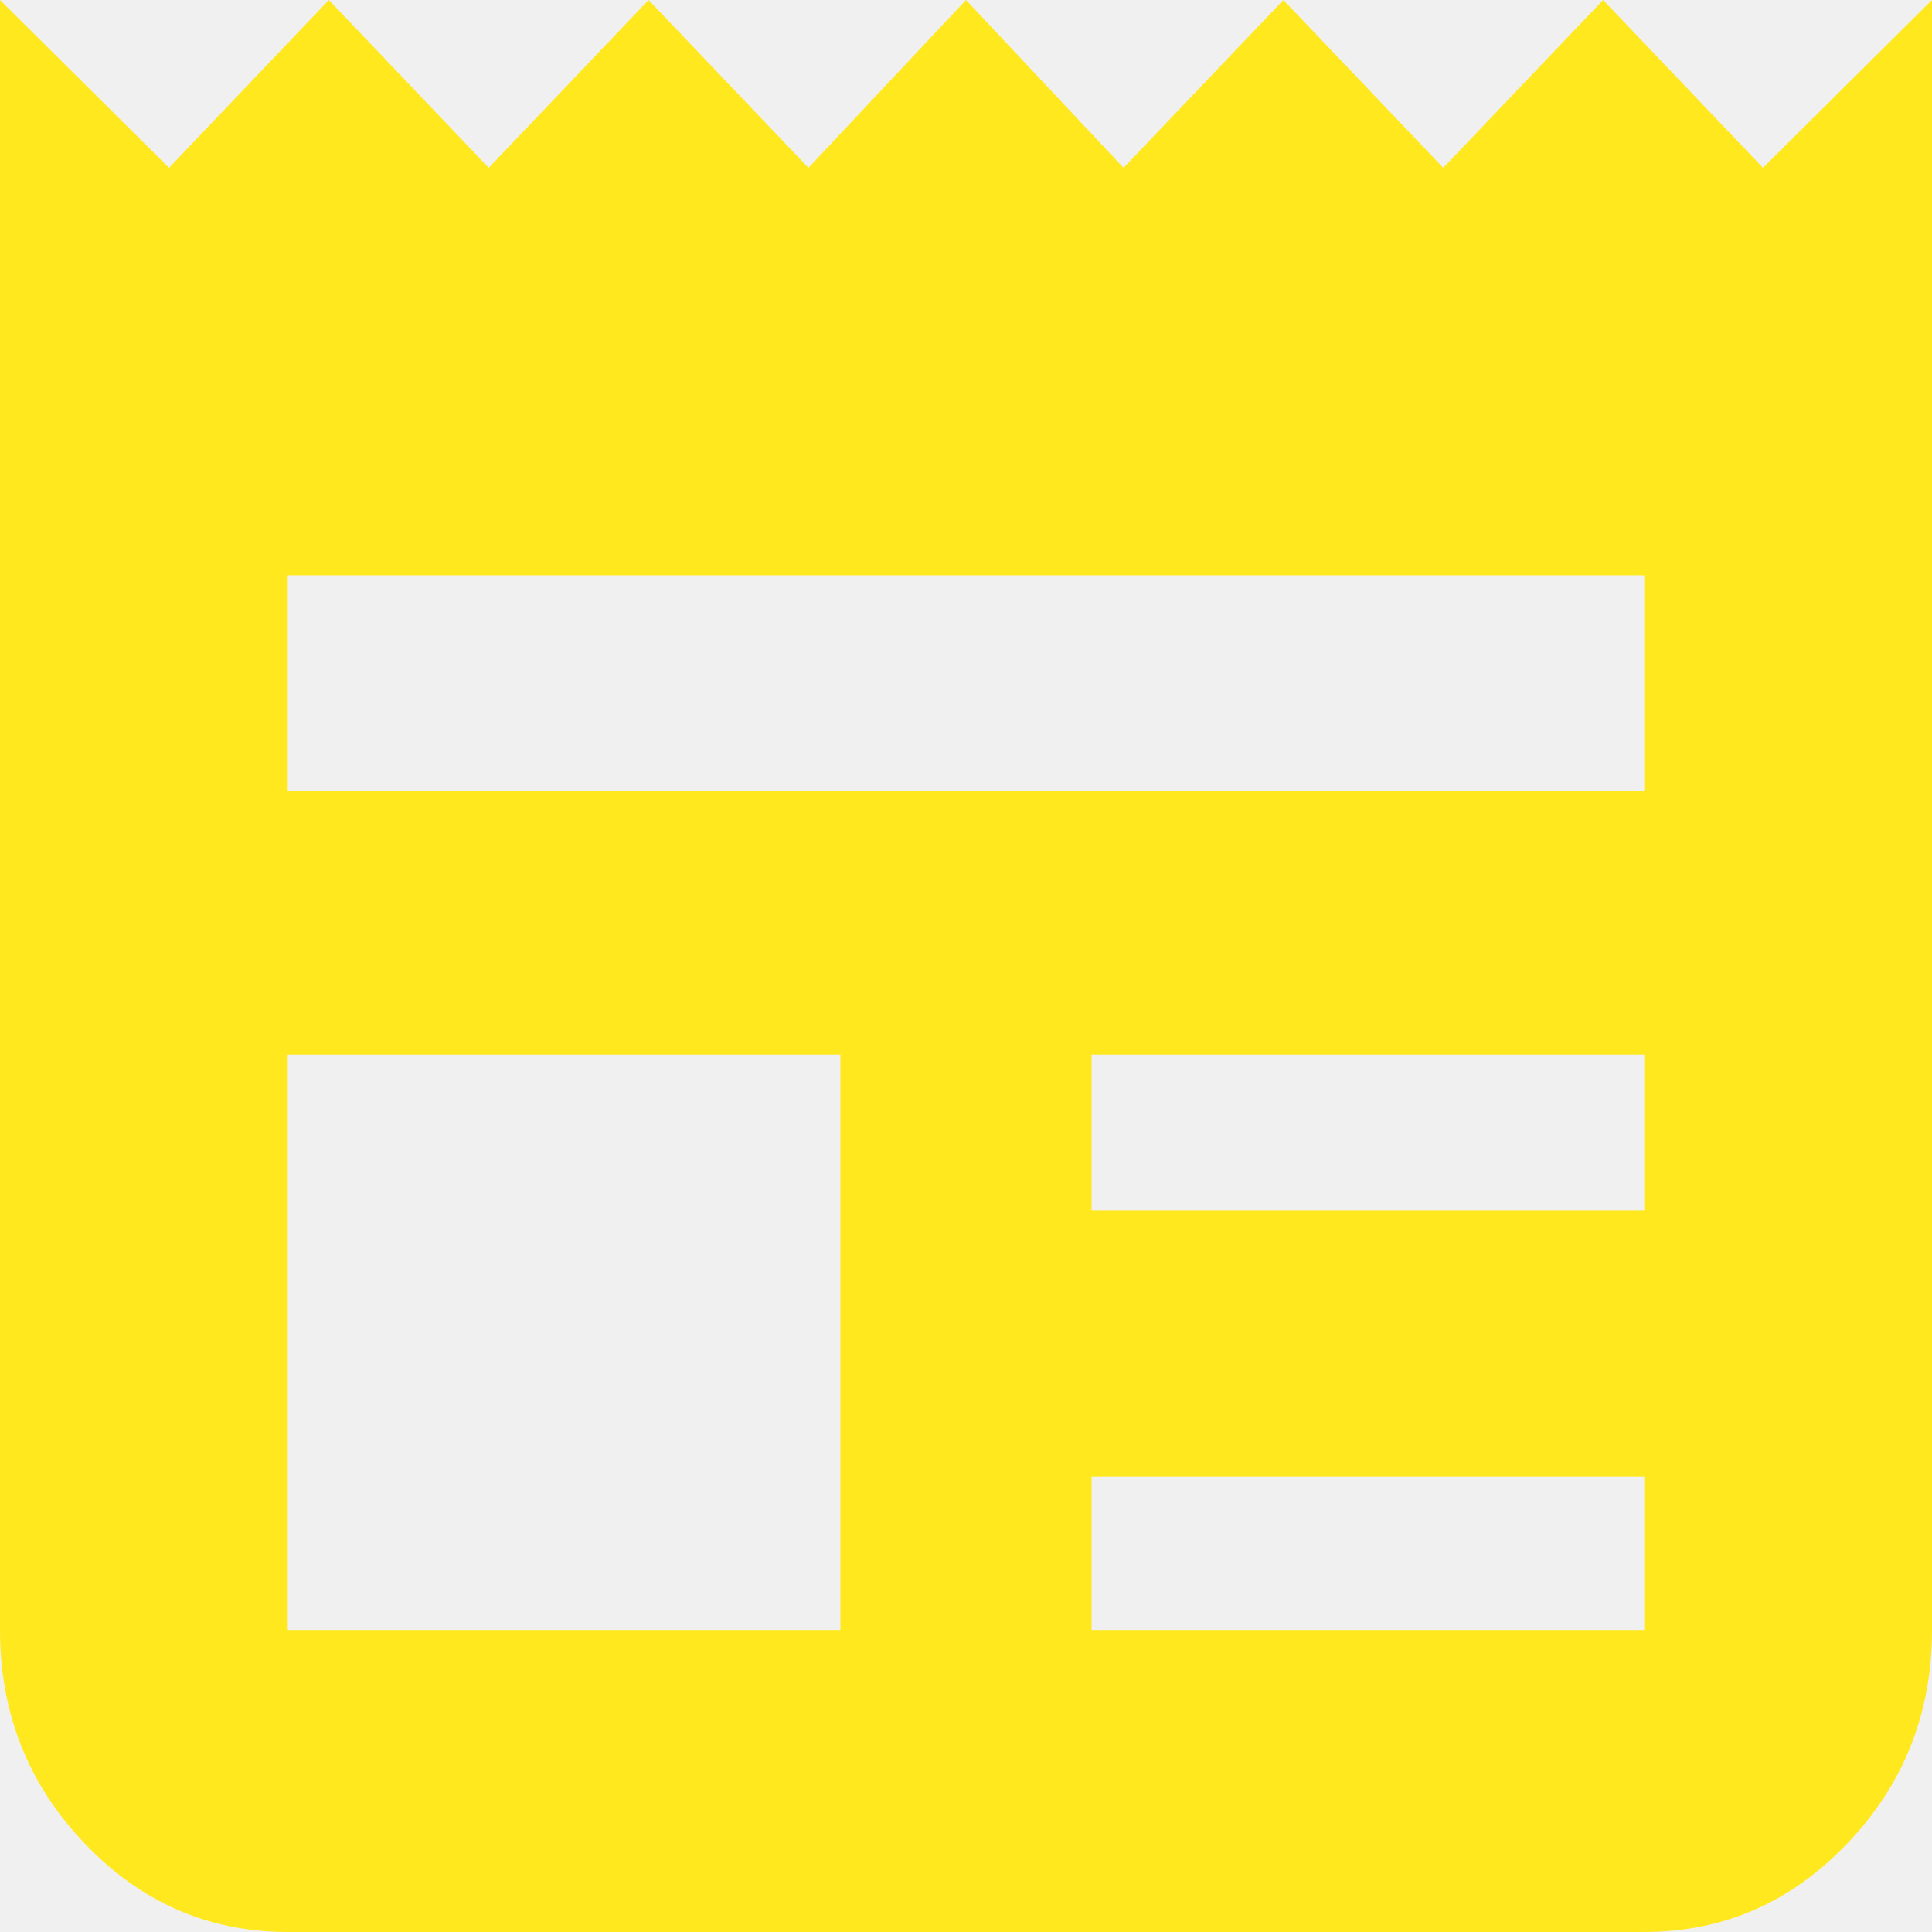
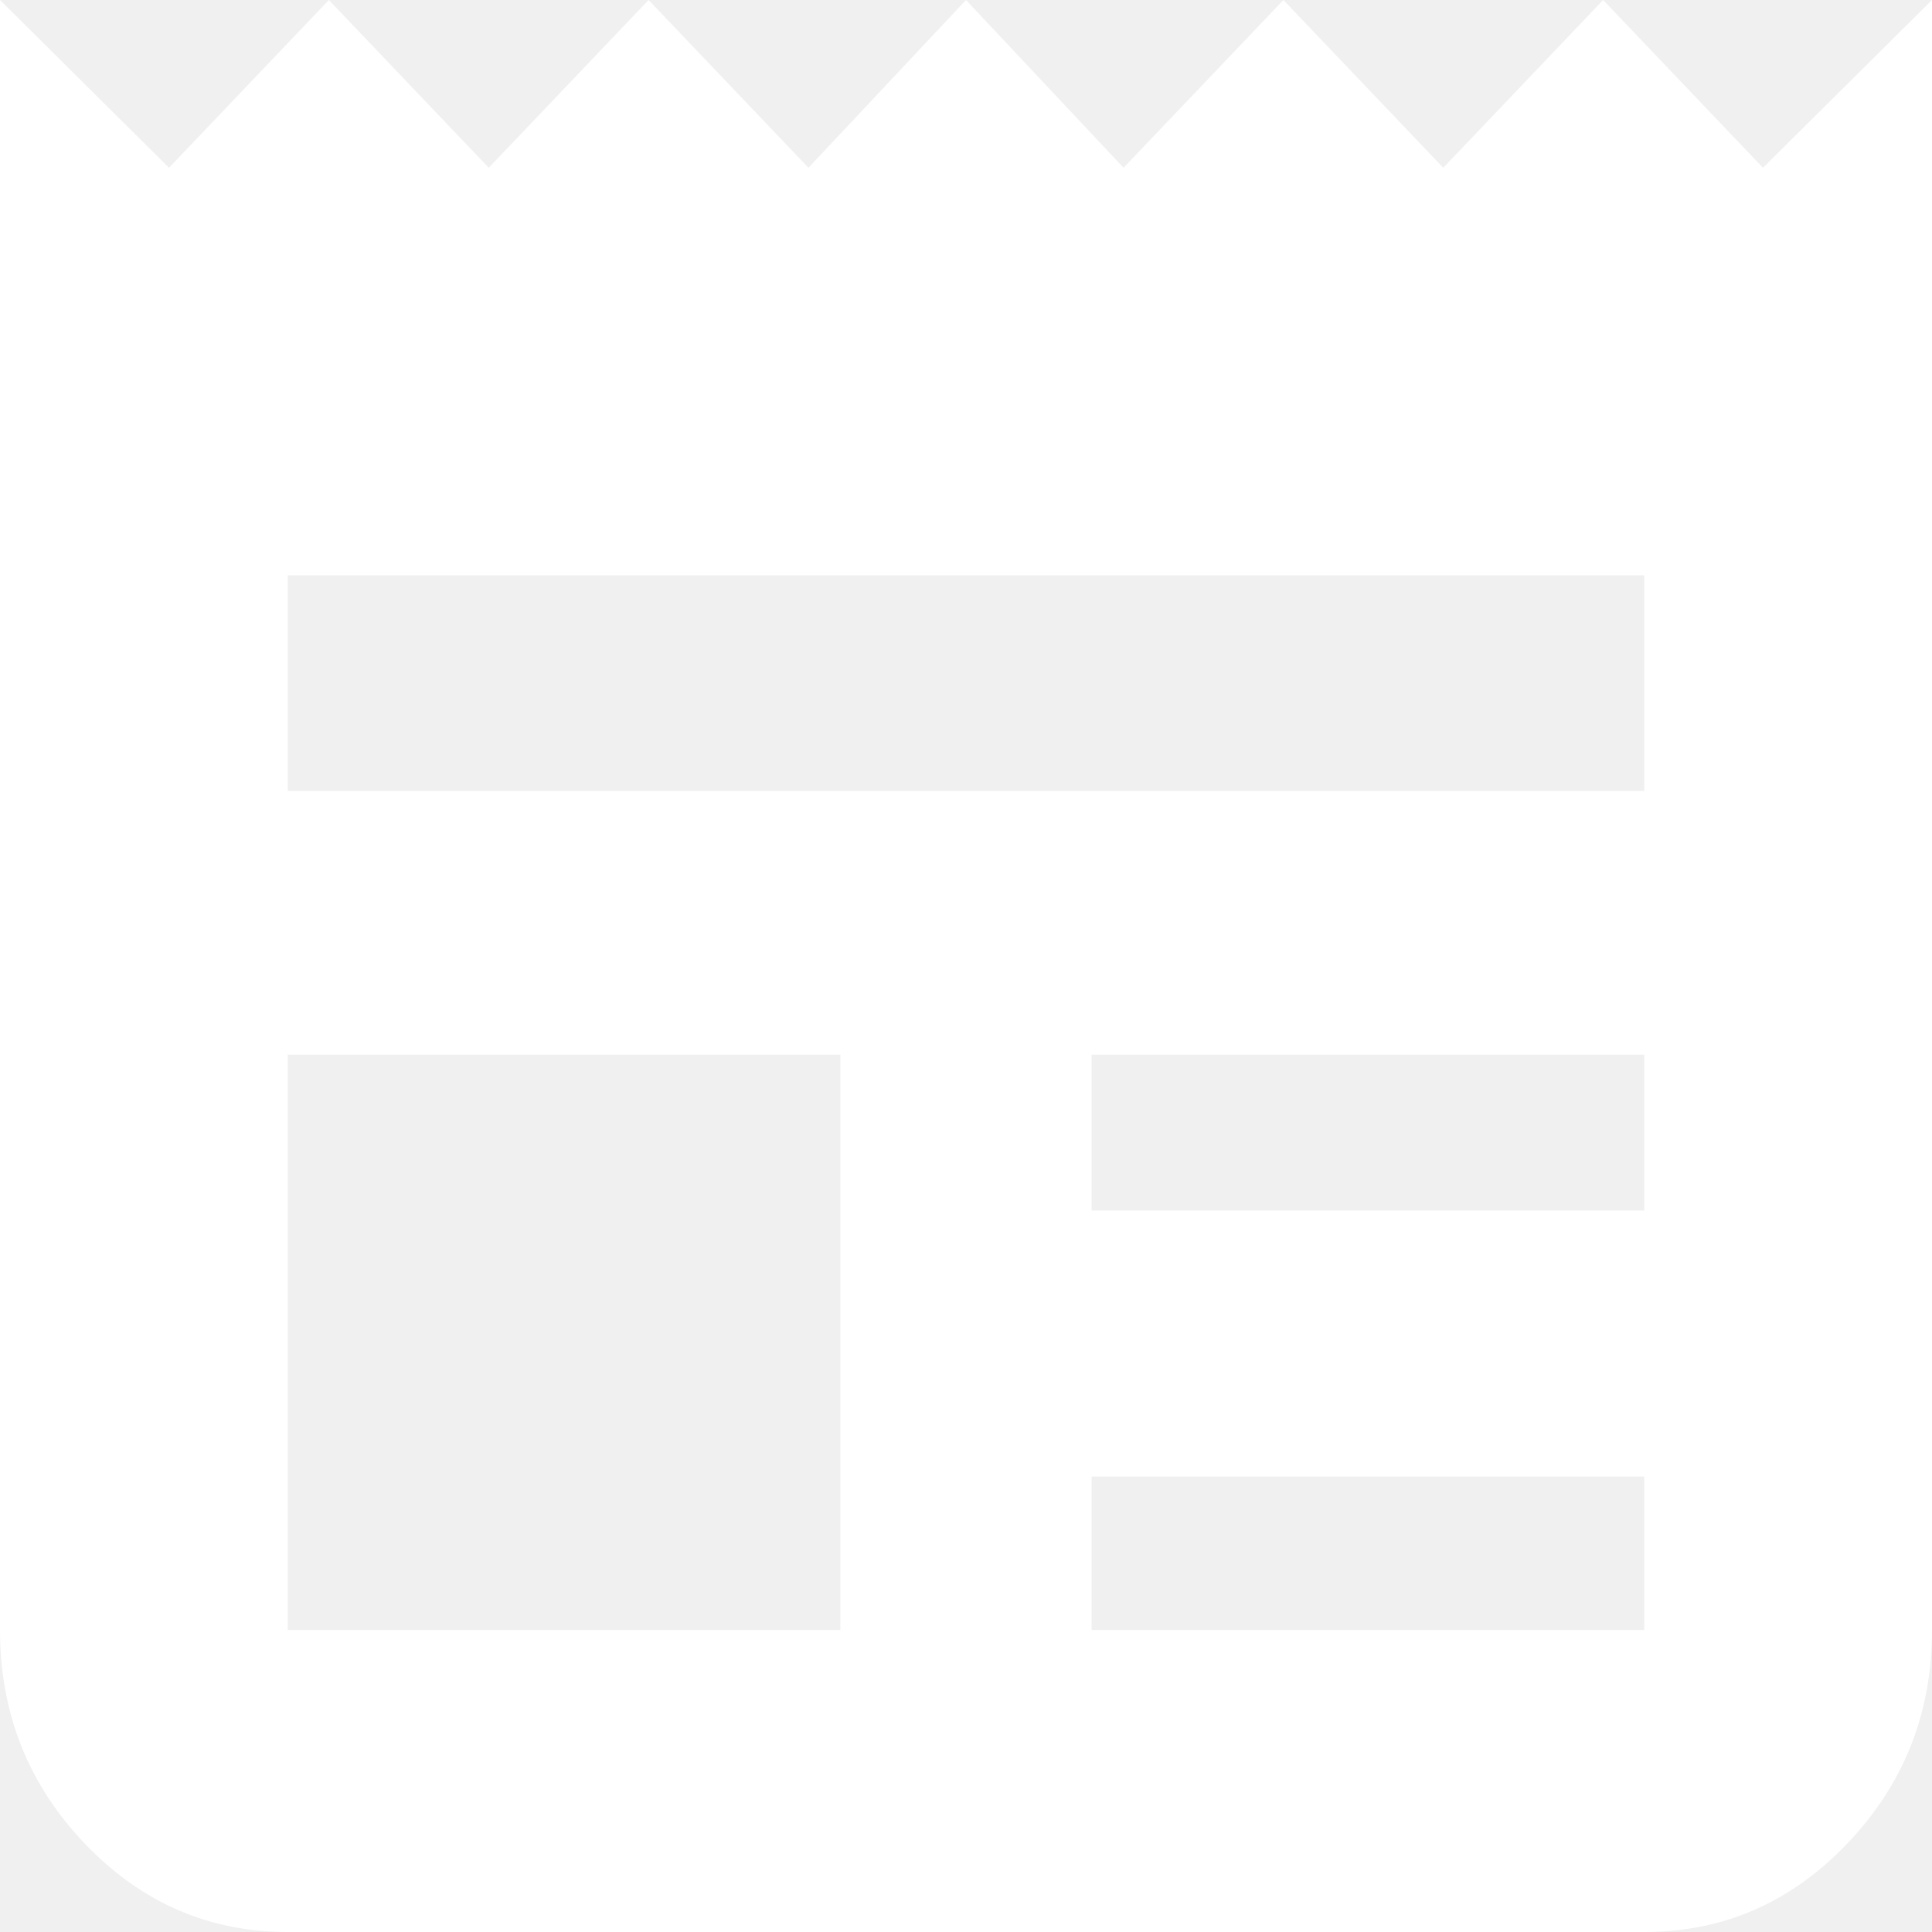
<svg xmlns="http://www.w3.org/2000/svg" width="31" height="31" viewBox="0 0 31 31" fill="none">
-   <path d="M4.617 31C3.347 31 2.26 30.526 1.356 29.577C0.452 28.628 0 27.487 0 26.154V0L2.712 2.692L5.277 0L7.842 2.692L10.407 0L12.972 2.692L15.5 0L18.028 2.692L20.593 0L23.158 2.692L25.723 0L28.288 2.692L31 0V26.154C31 27.487 30.548 28.628 29.644 29.577C28.74 30.526 27.653 31 26.383 31H4.617ZM4.617 26.154H13.485V16.923H4.617V26.154ZM17.515 26.154H26.383V23.692H17.515V26.154ZM17.515 19.423H26.383V16.923H17.515V19.423ZM4.617 12.692H26.383V9.231H4.617V12.692Z" fill="#FFE81D" />
+   <path d="M4.617 31C3.347 31 2.26 30.526 1.356 29.577C0.452 28.628 0 27.487 0 26.154V0L2.712 2.692L5.277 0L7.842 2.692L10.407 0L12.972 2.692L15.5 0L18.028 2.692L20.593 0L23.158 2.692L25.723 0L28.288 2.692L31 0V26.154C31 27.487 30.548 28.628 29.644 29.577C28.74 30.526 27.653 31 26.383 31H4.617ZM4.617 26.154H13.485V16.923H4.617V26.154ZM17.515 26.154H26.383V23.692H17.515V26.154ZM17.515 19.423H26.383V16.923H17.515V19.423ZM4.617 12.692H26.383V9.231H4.617V12.692Z" fill="#ffffff" />
</svg>
